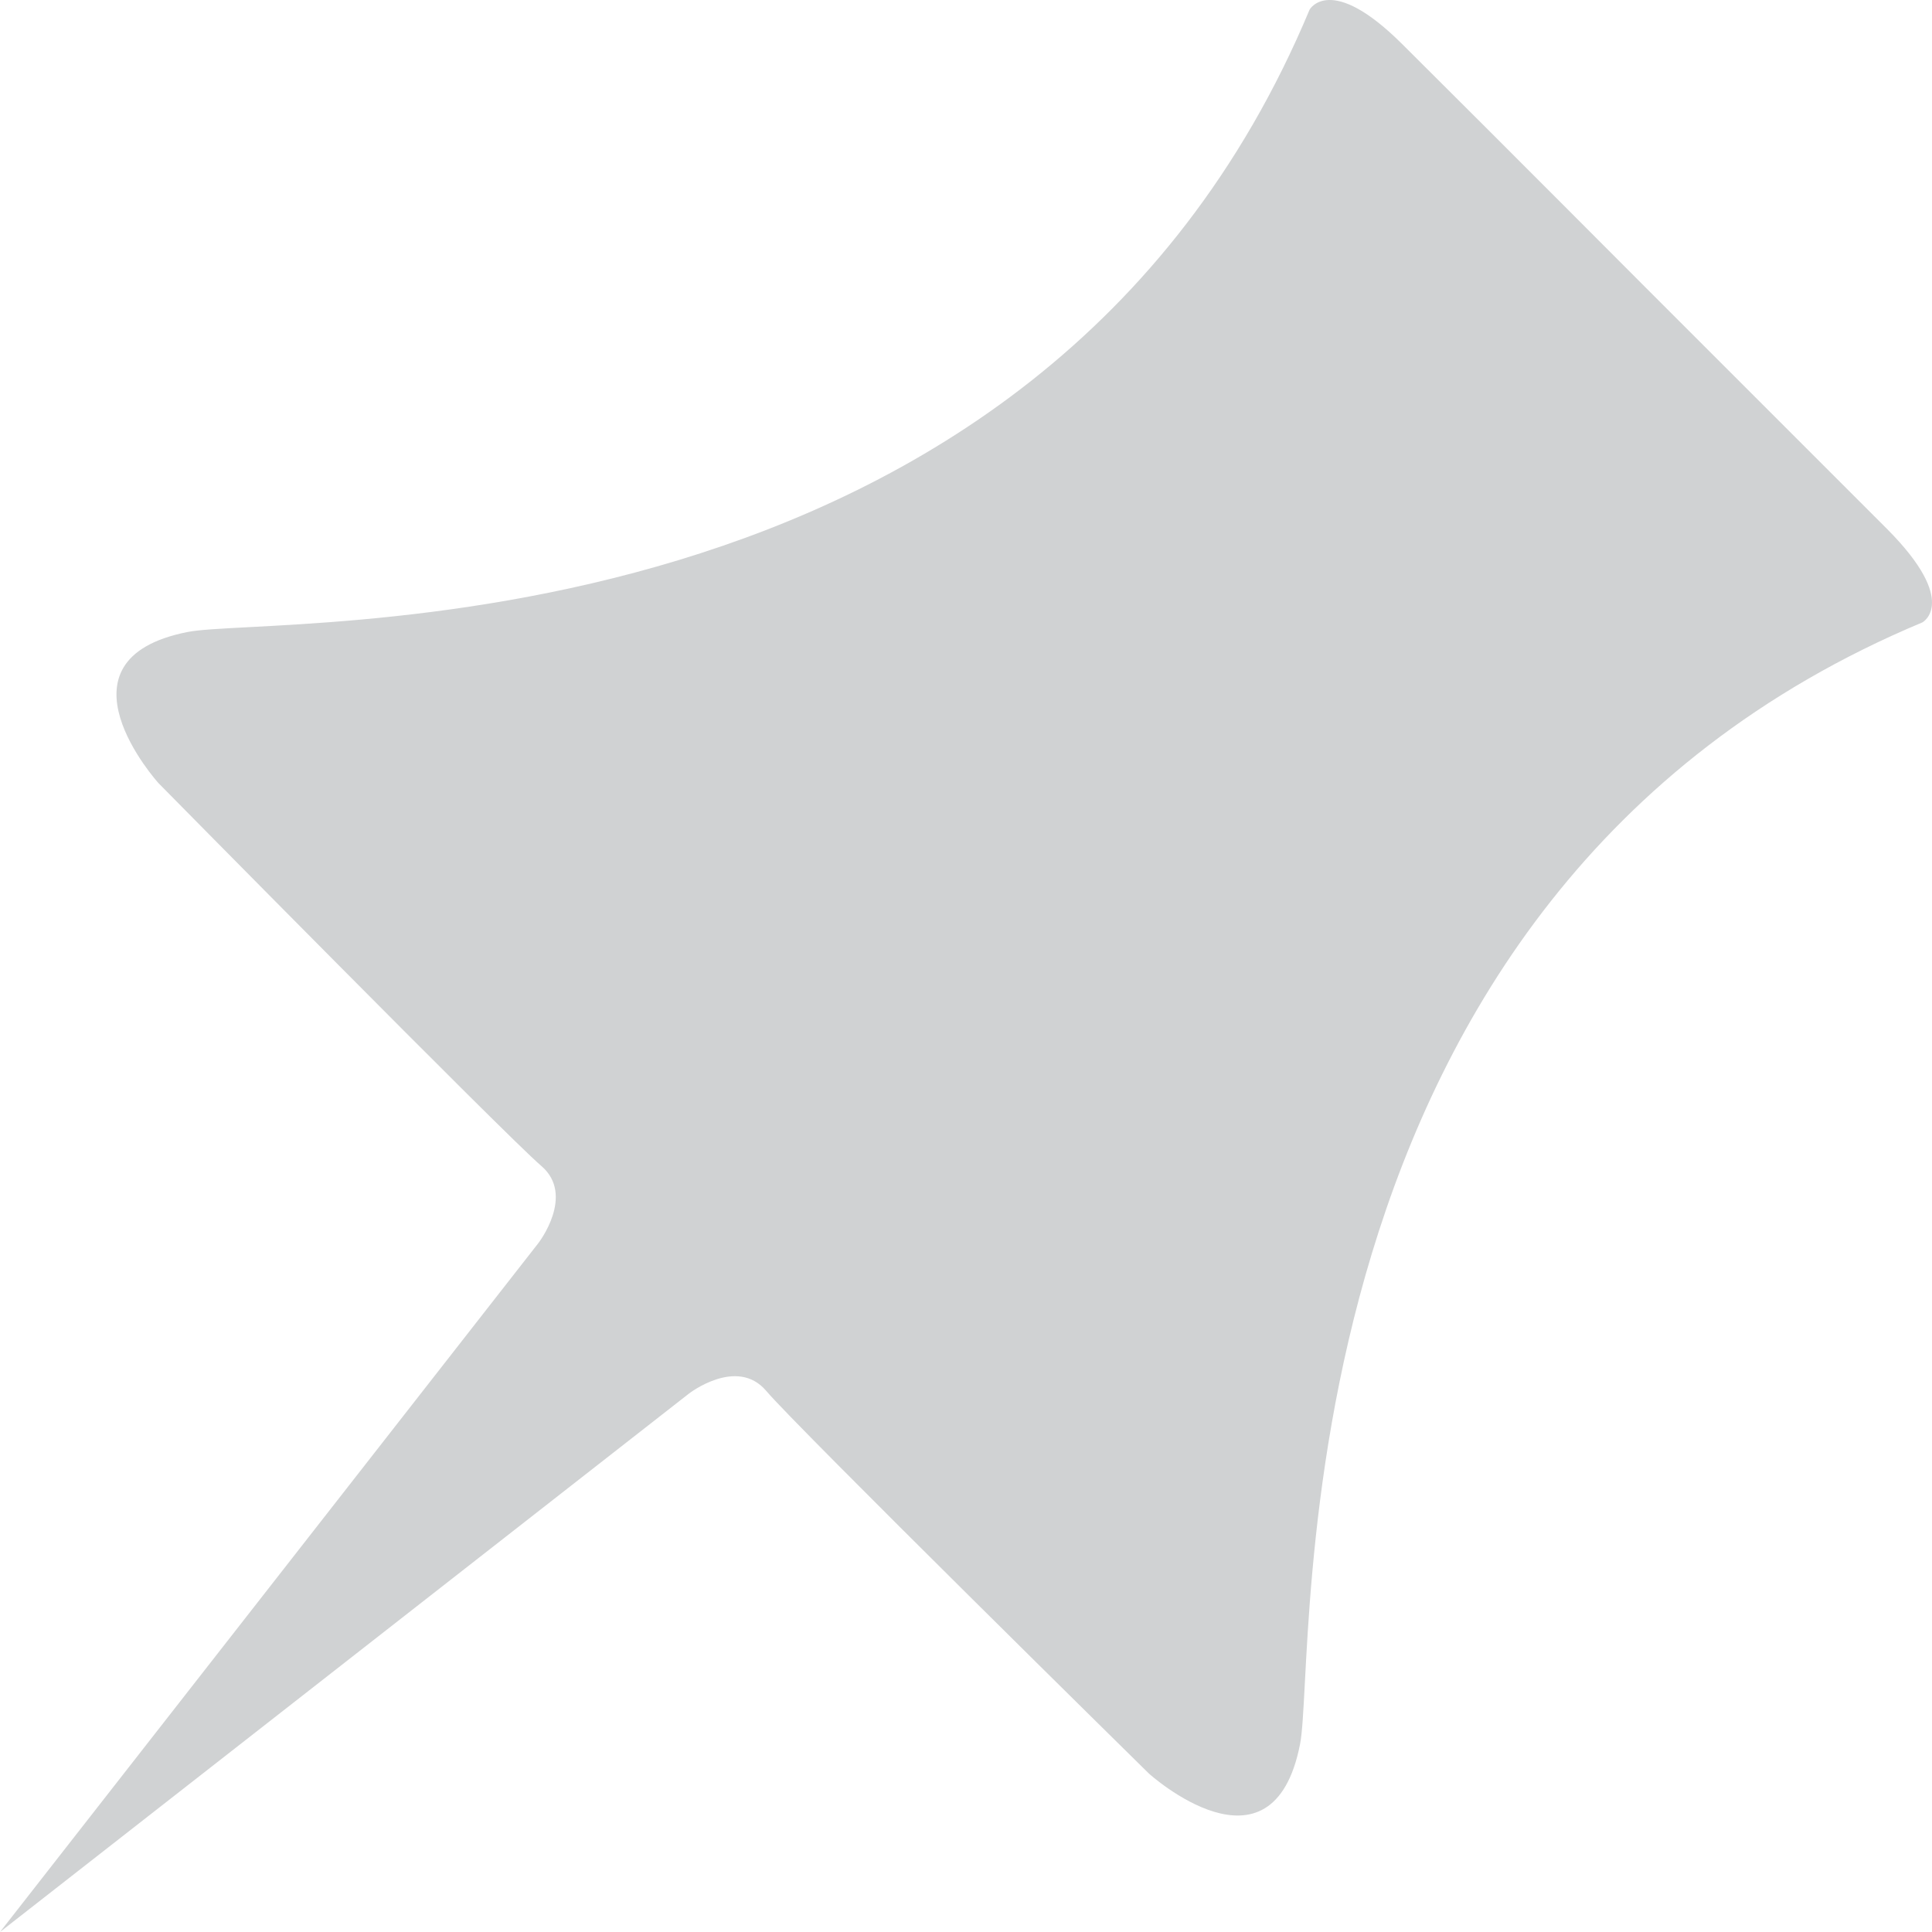
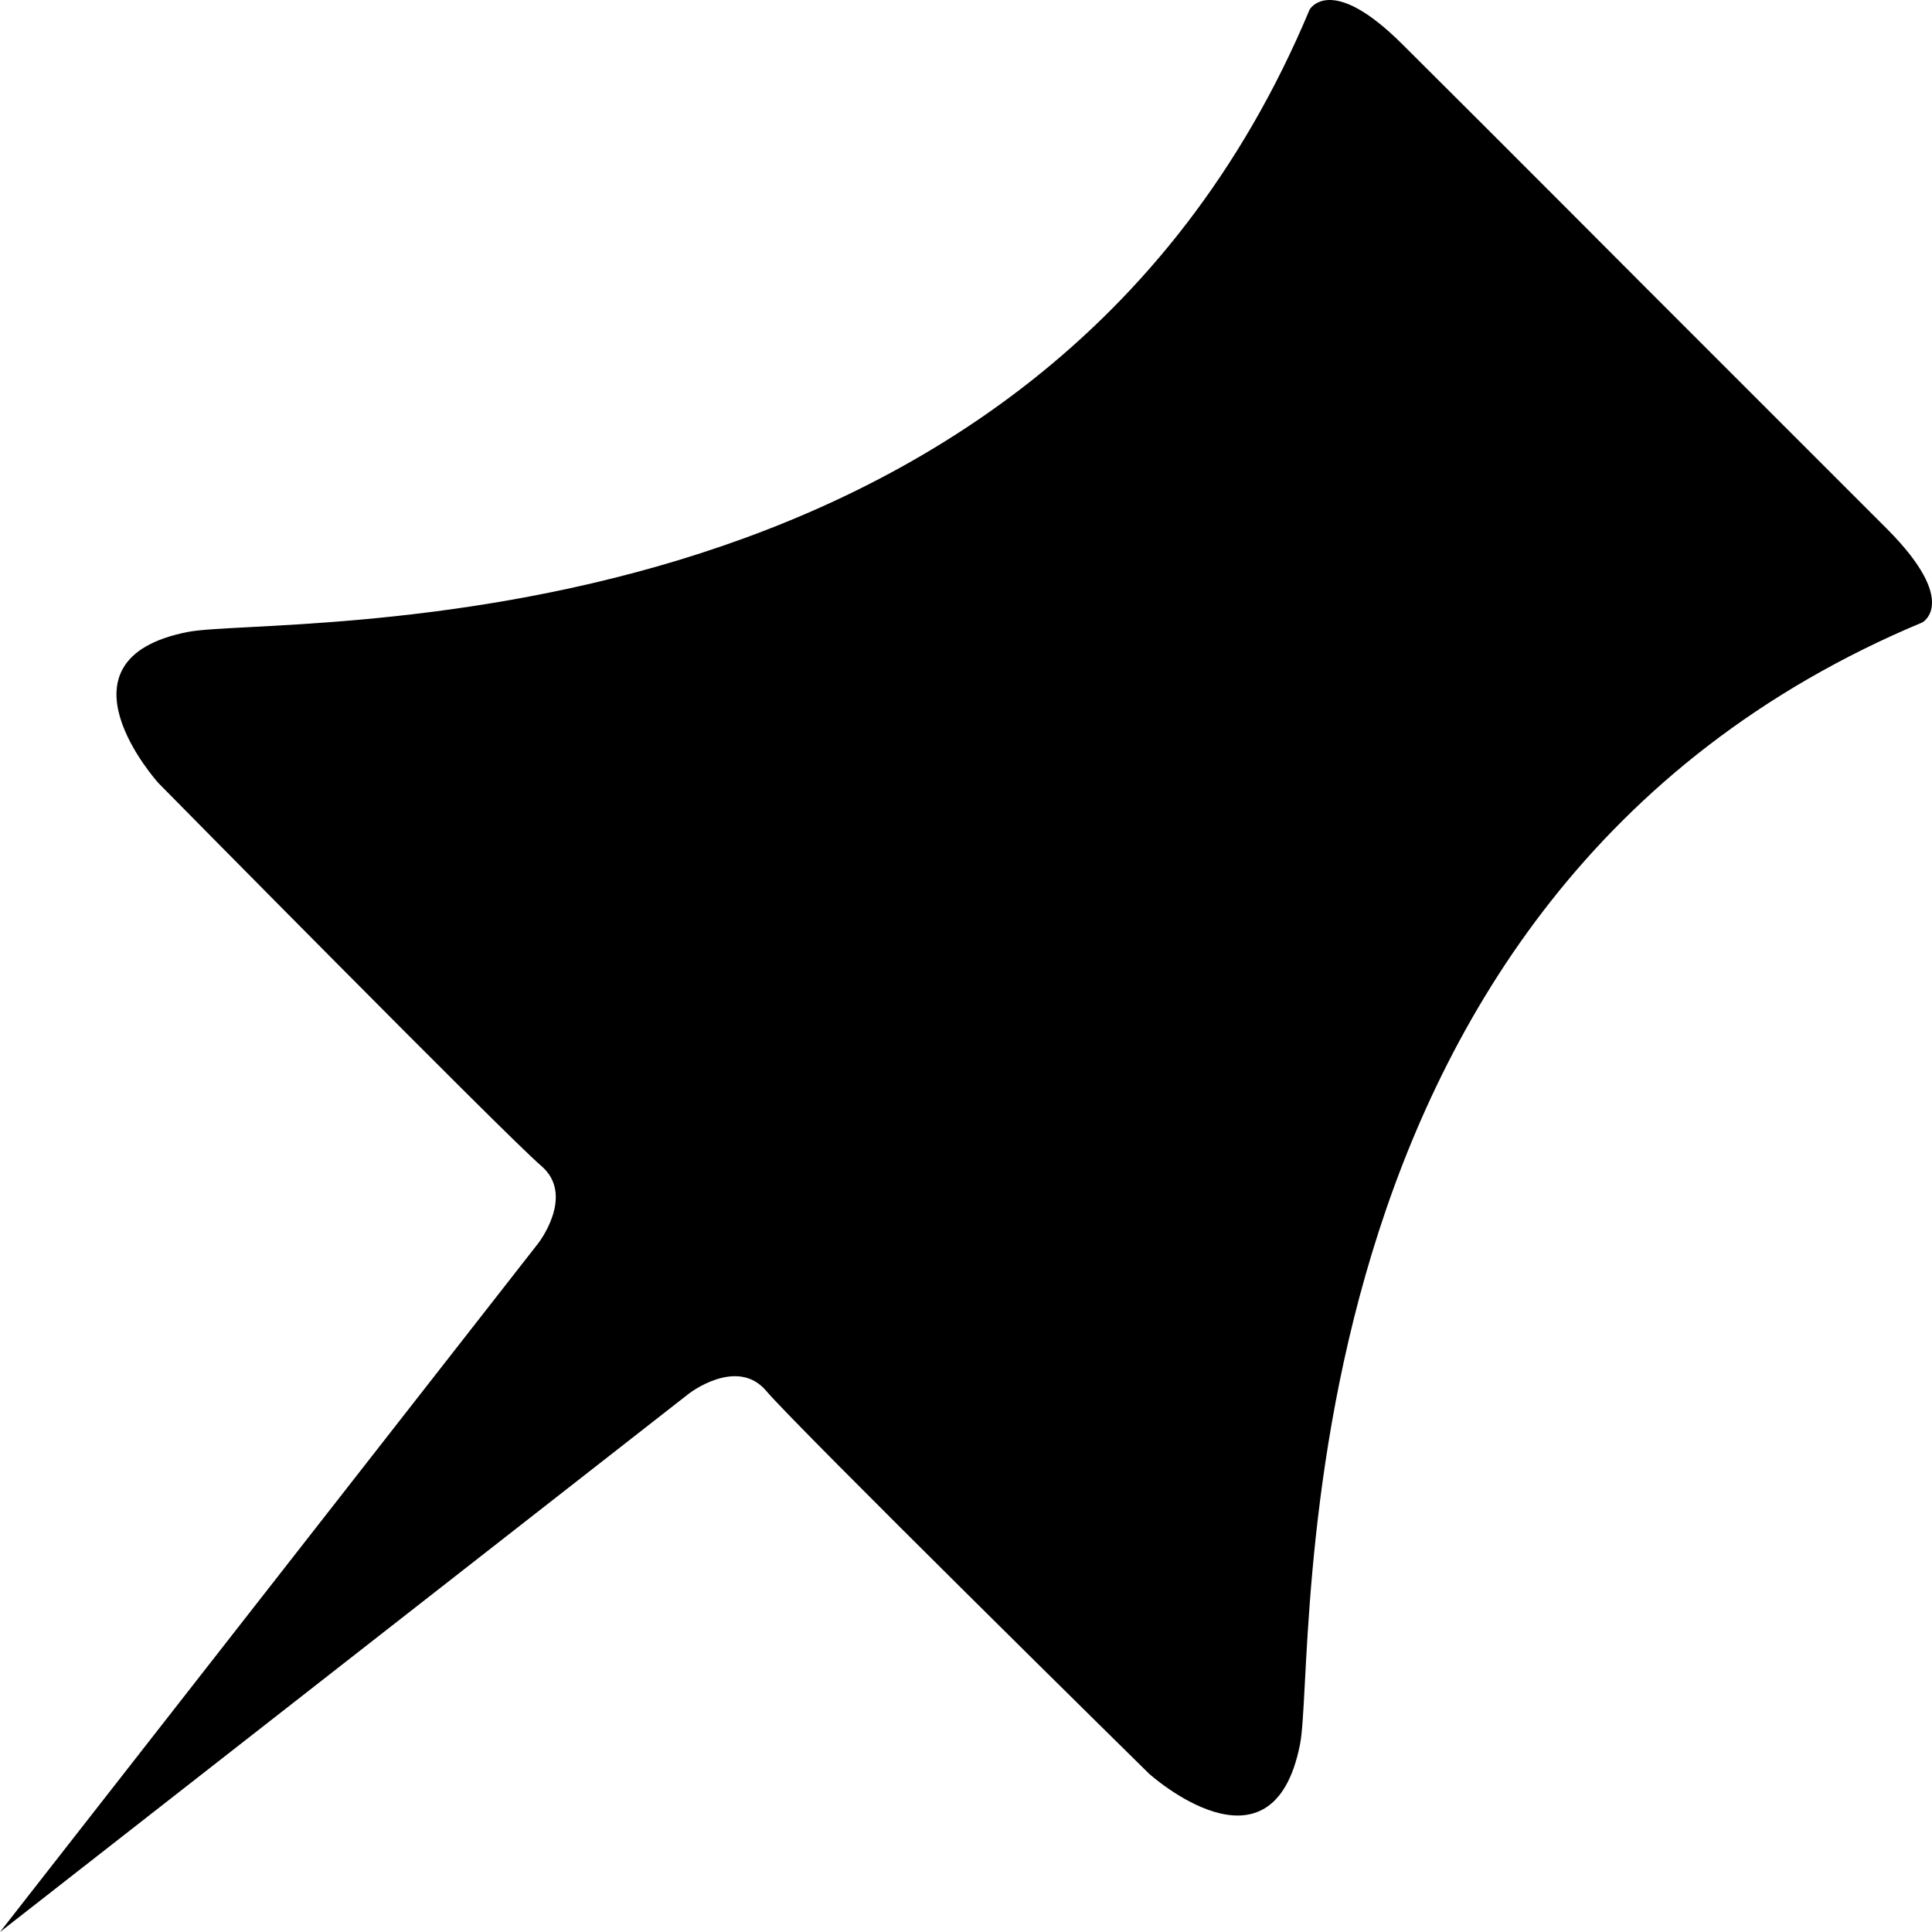
<svg xmlns="http://www.w3.org/2000/svg" version="1.1" id="OBSVG" x="0px" y="0px" viewBox="0 0 342.7 342.7" style="enable-background:new 0 0 342.7 342.7;" xml:space="preserve">
  <style type="text/css">
- 	.st0{fill:#d0d2d3;}
+ 	.st0{fill:#000000;}
</style>
  <path class="st0" d="M341,110.4C224.7,159,233.7,293.9,230.6,309.4c-4.9,25-26.8,5.2-26.8,5.2s-62.7-61.7-67.9-67.9  c-5.2-6.1-13.7,0.5-13.7,0.5L0,342.7l95.5-122.2c0,0,6.6-8.5,0.5-13.7c-6.1-5.2-67.9-67.9-67.9-67.9S8.3,117,33.3,112.1  C48.8,109,183.7,118,232.3,1.7c0,0,3.7-6.6,16.5,6.2c17.5,17.4,43,43,43,43s25.6,25.6,43,43C347.6,106.8,341,110.4,341,110.4z" />
</svg>
